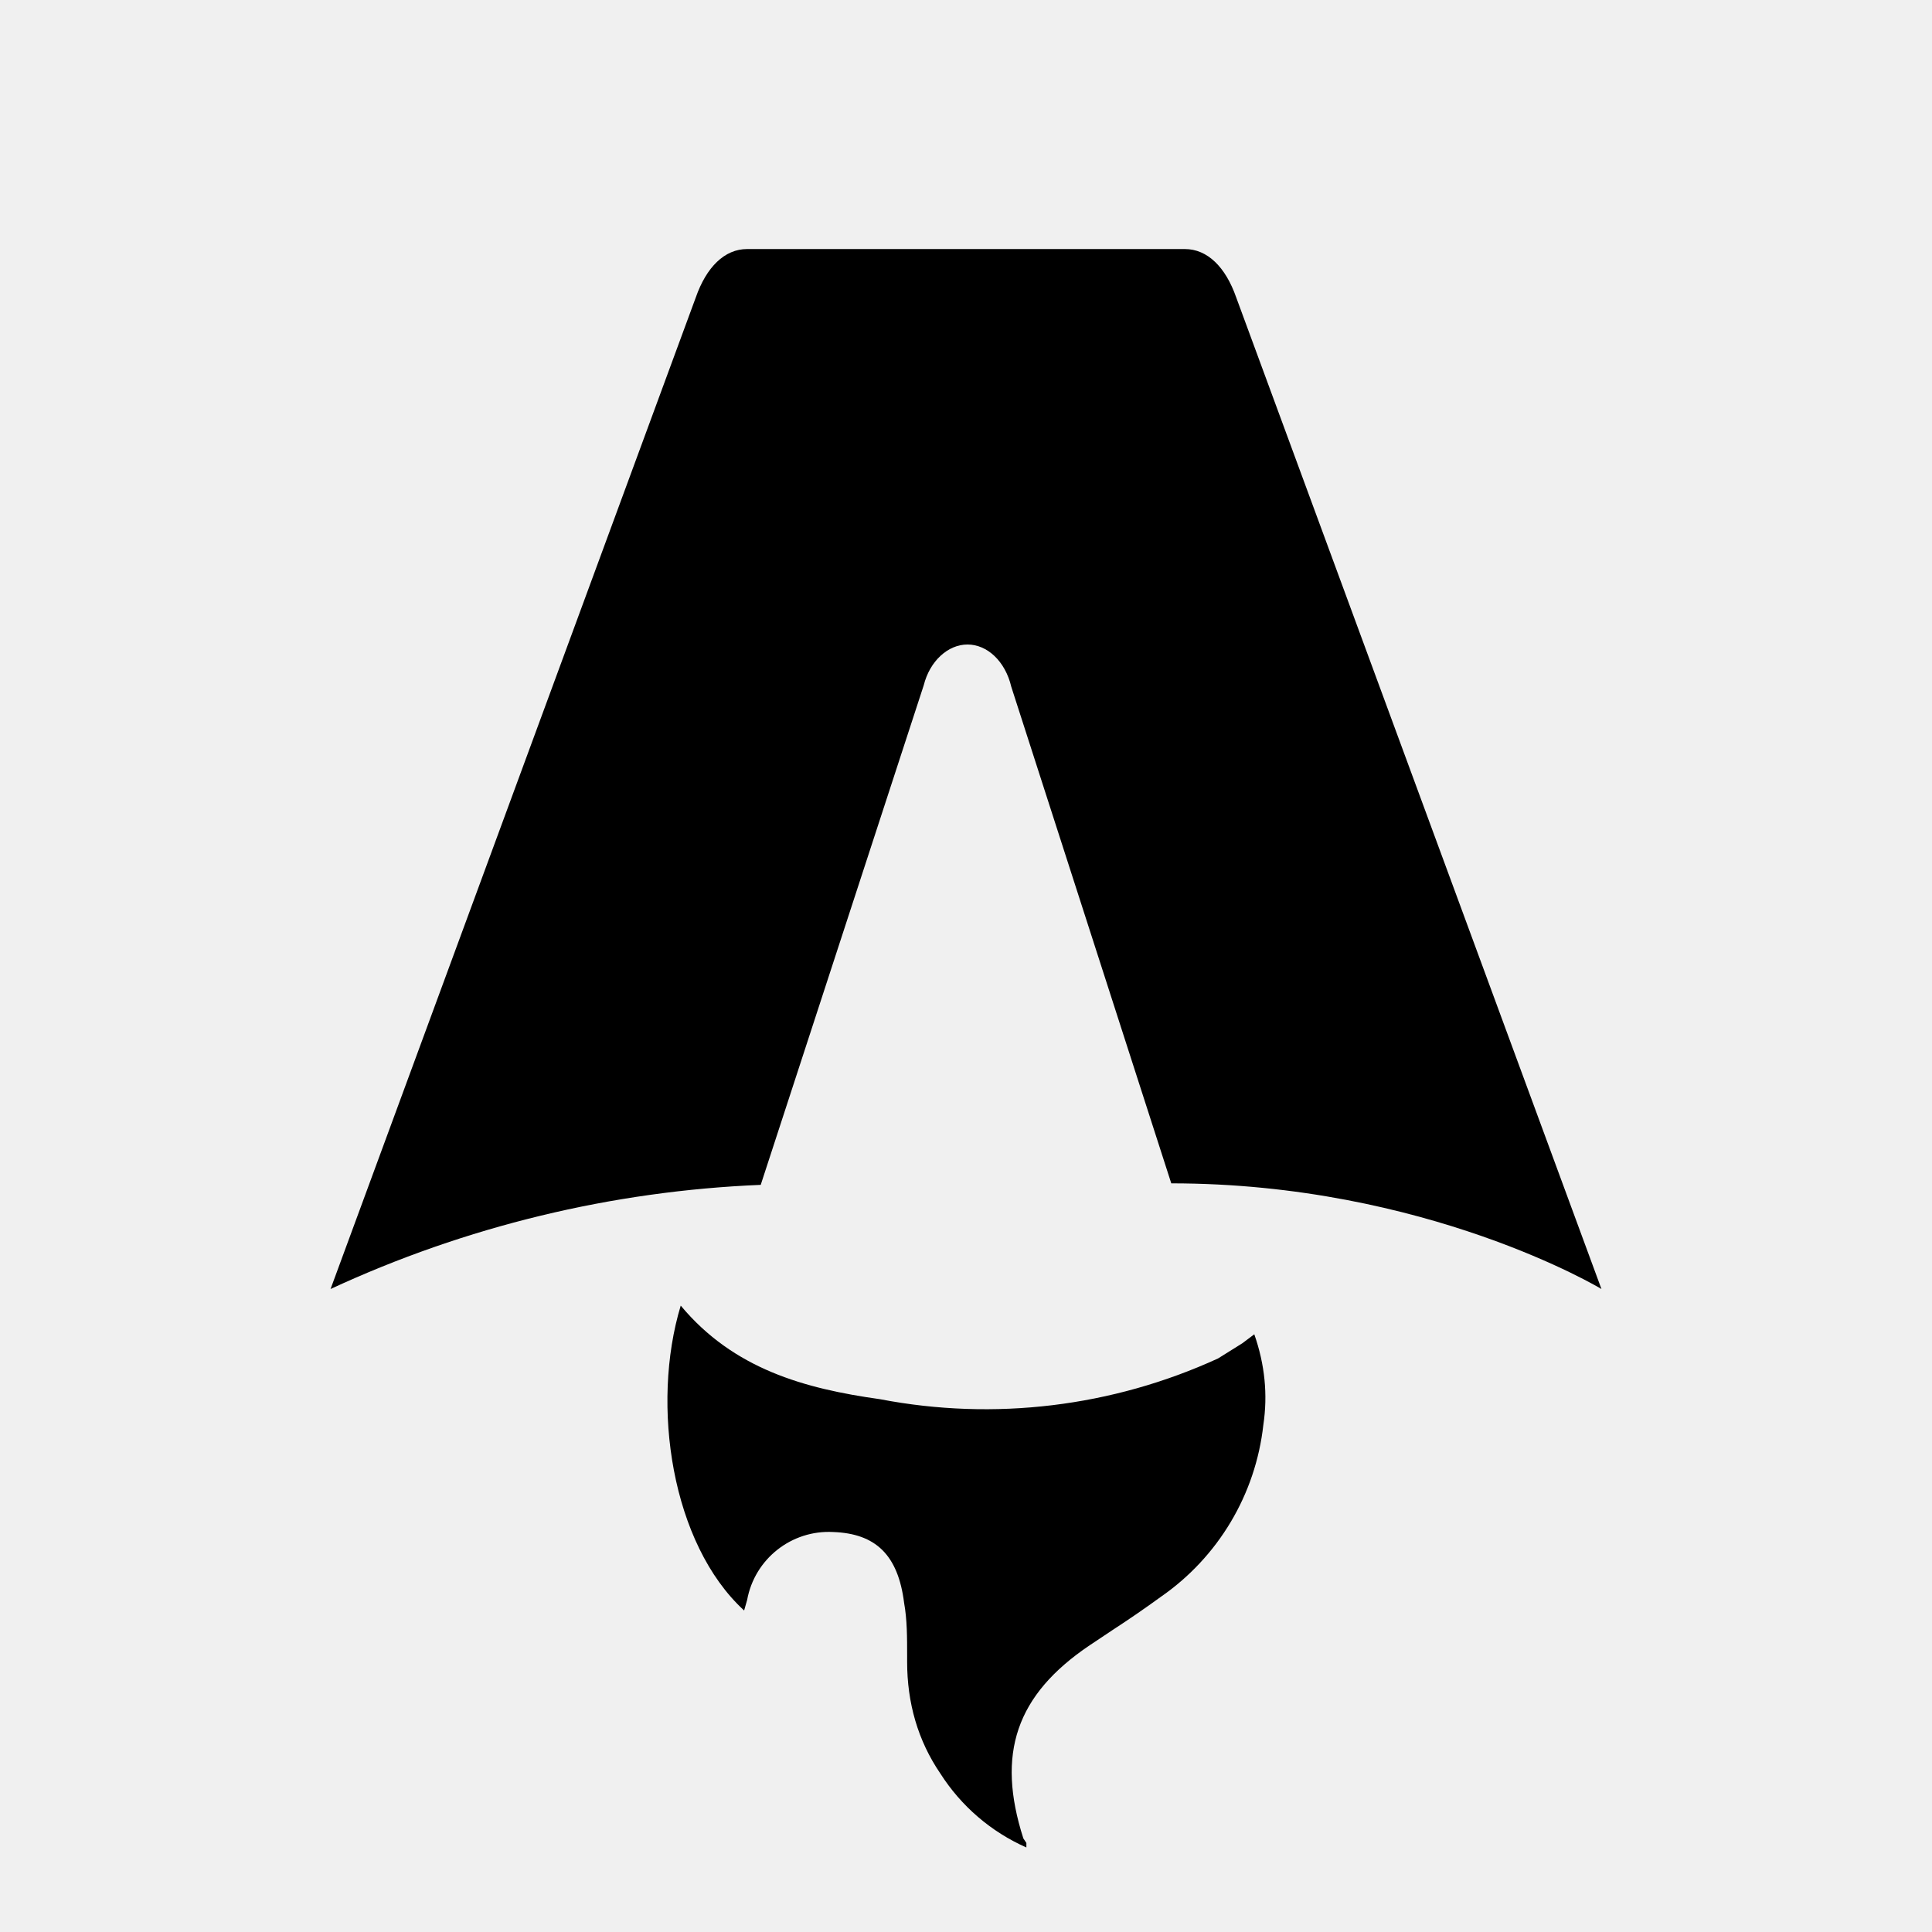
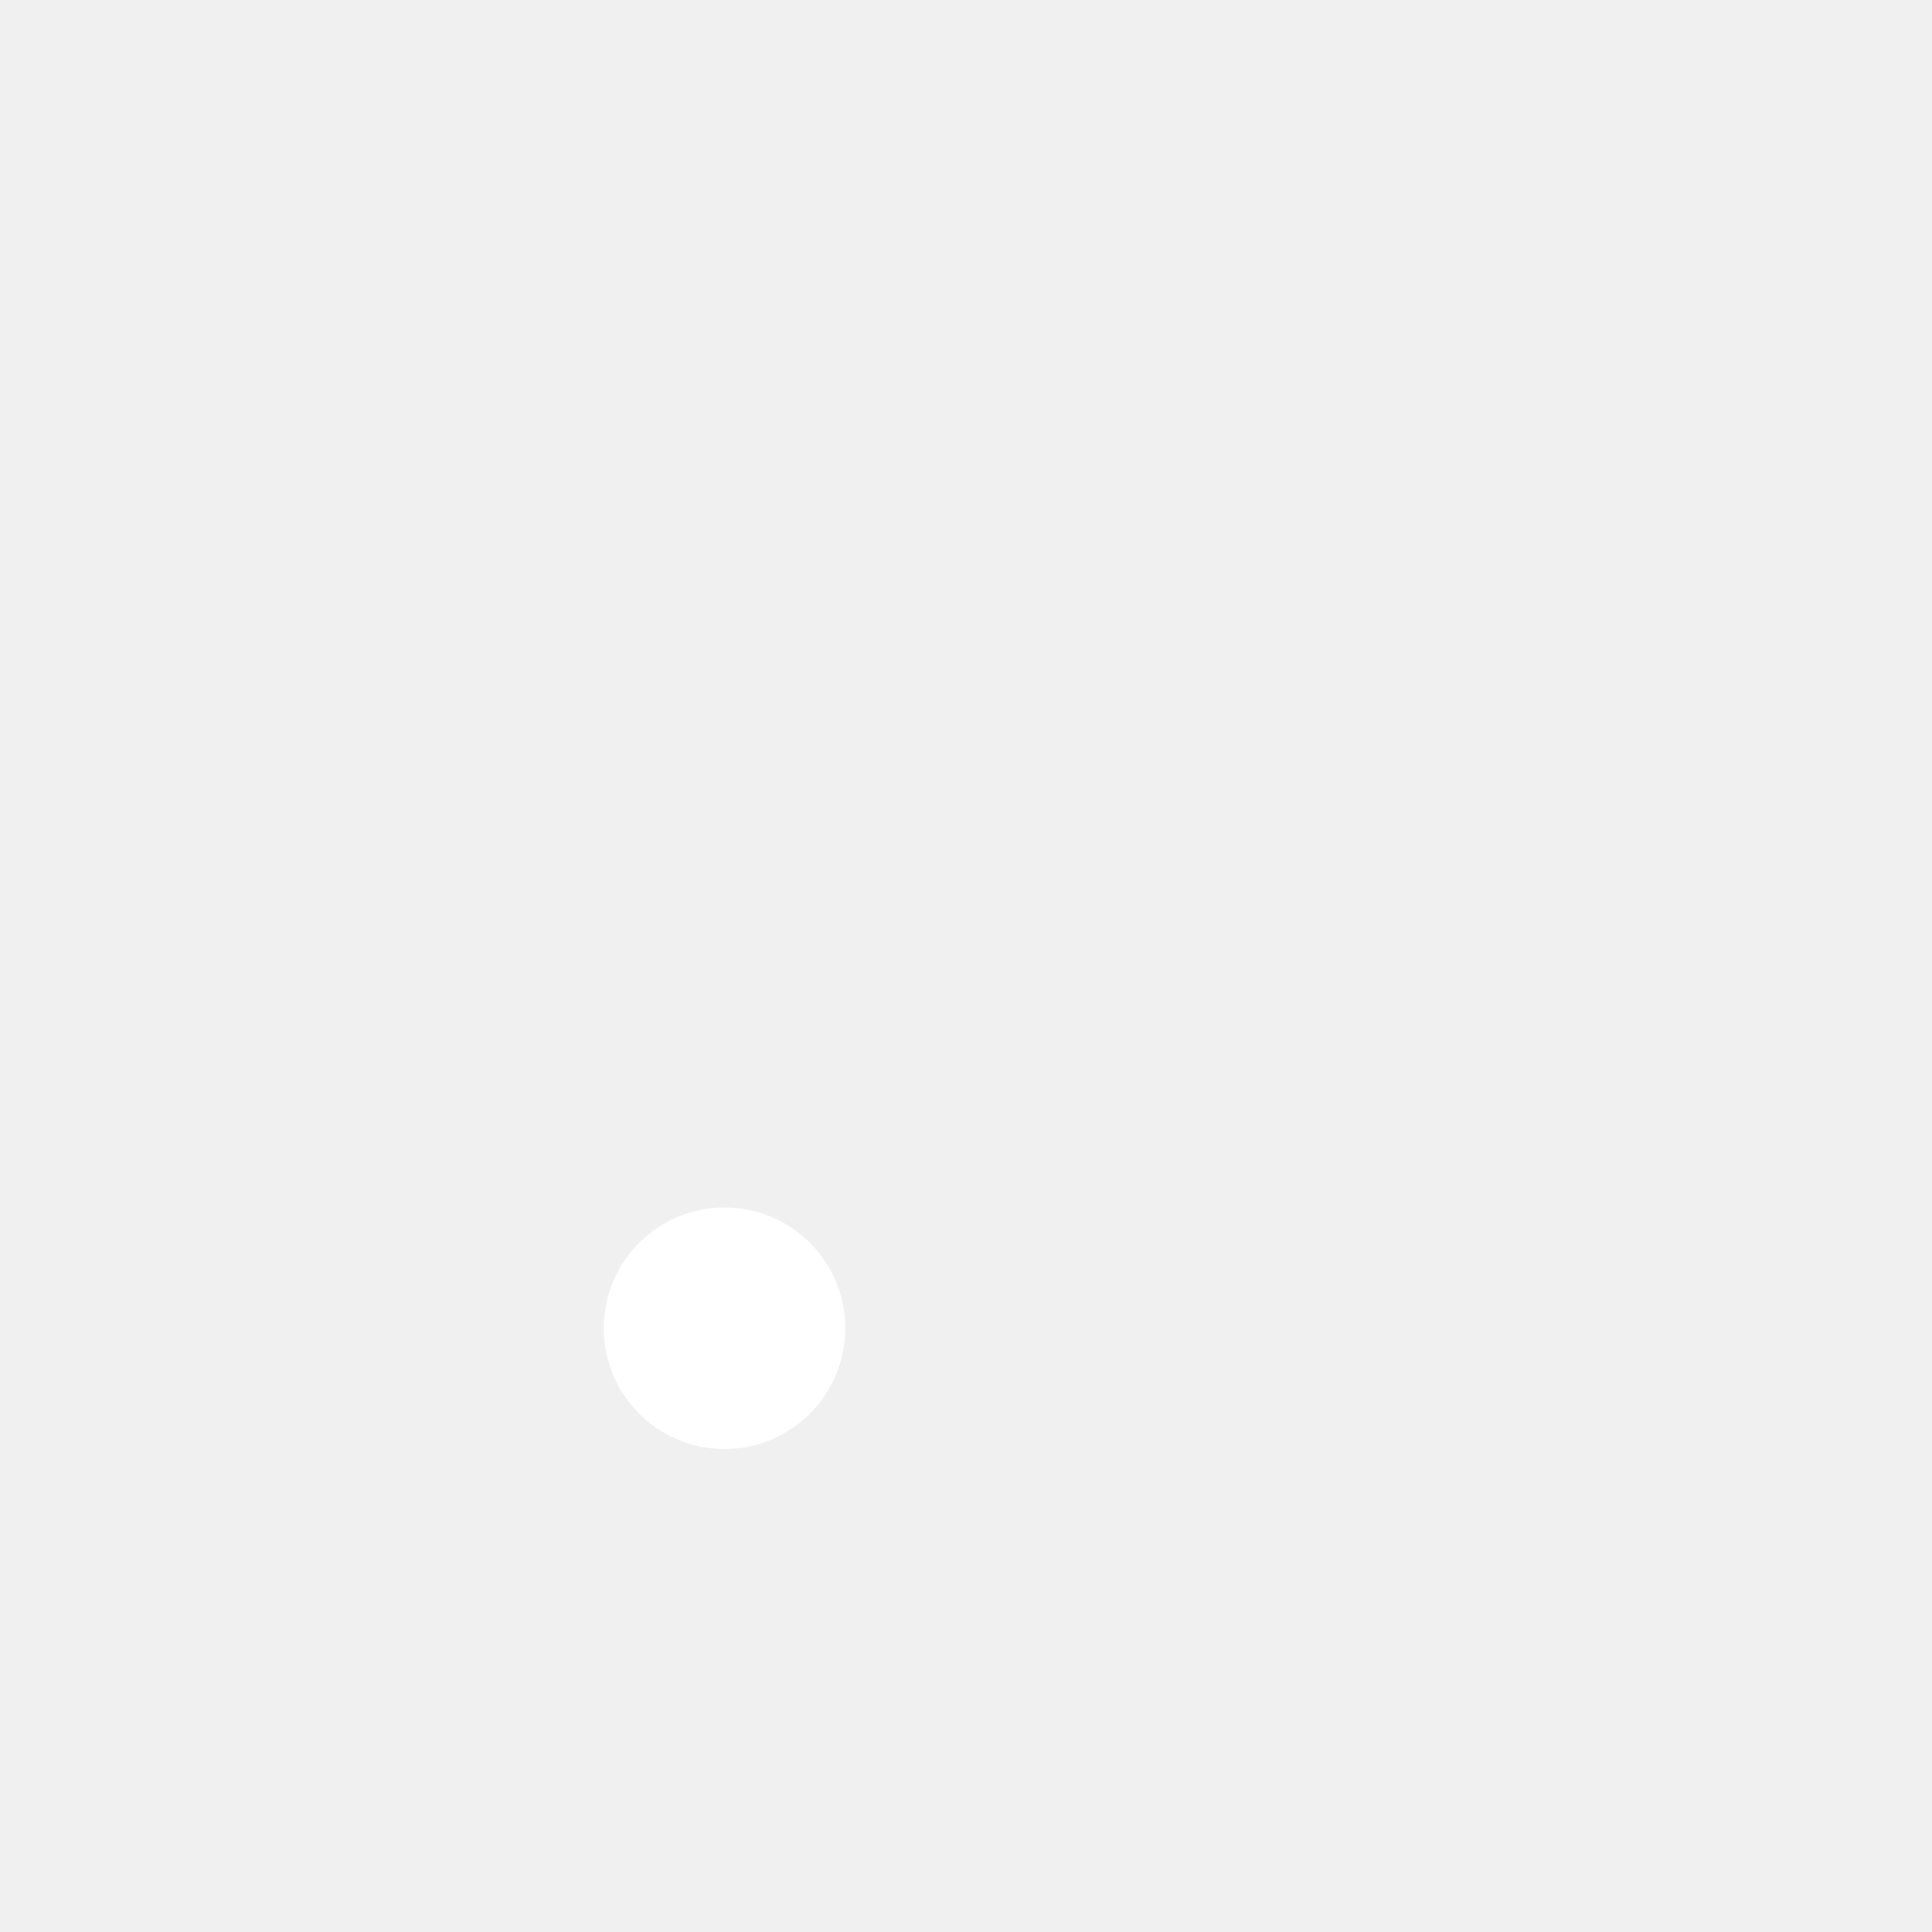
- <svg xmlns="http://www.w3.org/2000/svg" fill="none" viewBox="0 0 128 128">
-   <path d="M50.4 78.5a75.1 75.1 0 0 0-28.5 6.9l24.2-65.7c.7-2 1.9-3.2 3.4-3.2h29c1.5 0 2.7 1.2 3.4 3.2l24.2 65.7s-11.6-7-28.5-7L67 45.5c-.4-1.7-1.6-2.8-2.9-2.8-1.3 0-2.5 1.1-2.9 2.7L50.4 78.5Zm-1.1 28.2Zm-4.2-20.2c-2 6.6-.6 15.8 4.2 20.2a17.5 17.5 0 0 1 .2-.7 5.5 5.5 0 0 1 5.7-4.5c2.8.1 4.3 1.5 4.7 4.7.2 1.1.2 2.3.2 3.5v.4c0 2.7.7 5.2 2.2 7.4a13 13 0 0 0 5.7 4.9v-.3l-.2-.3c-1.8-5.6-.5-9.5 4.4-12.8l1.5-1a73 73 0 0 0 3.2-2.2 16 16 0 0 0 6.8-11.4c.3-2 .1-4-.6-6l-.8.6-1.6 1a37 37 0 0 1-22.4 2.7c-5-.7-9.7-2-13.2-6.2Z" />
-   <style>
-         path { fill: #000; }
-         @media (prefers-color-scheme: dark) {
-             path { fill: #FFF; }
-         }
-     </style>
+ <svg xmlns="http://www.w3.org/2000/svg" width="32" height="32" viewBox="0 0 32 32">
+   <ellipse cx="100" cy="100" rx="40" ry="30" fill="black" />
+   <ellipse cx="100" cy="100" rx="58" ry="16" fill="none" stroke="purple" stroke-width="3.5" />
+   <ellipse cx="100" cy="100" rx="63" ry="20" fill="none" stroke="white" stroke-width="1.8" opacity="0.6" />
+   <circle cx="12" cy="22" r="2" fill="white" />
+   <circle cx="38" cy="78" r="1.5" fill="white" />
+   <circle cx="108" cy="38" r="2.5" fill="white" />
+   <circle cx="148" cy="128" r="1.8" fill="white" />
+   <circle cx="178" cy="68" r="2" fill="white" />
+   <circle cx="58" cy="158" r="1.5" fill="white" />
+   <circle cx="168" cy="178" r="2.2" fill="white" />
+   <circle cx="88" cy="18" r="1.8" fill="white" />
+   <circle cx="8" cy="133" r="2" fill="white" />
+   <circle cx="183" cy="88" r="2.5" fill="white" />
+   <circle cx="48" cy="188" r="1.8" fill="white" />
+   <circle cx="128" cy="163" r="2.2" fill="white" />
+   <path d="M 55 100 Q 100 75, 145 100 T 165 100" stroke="white" stroke-width="1.4" fill="none" opacity="0.5" />
</svg>
